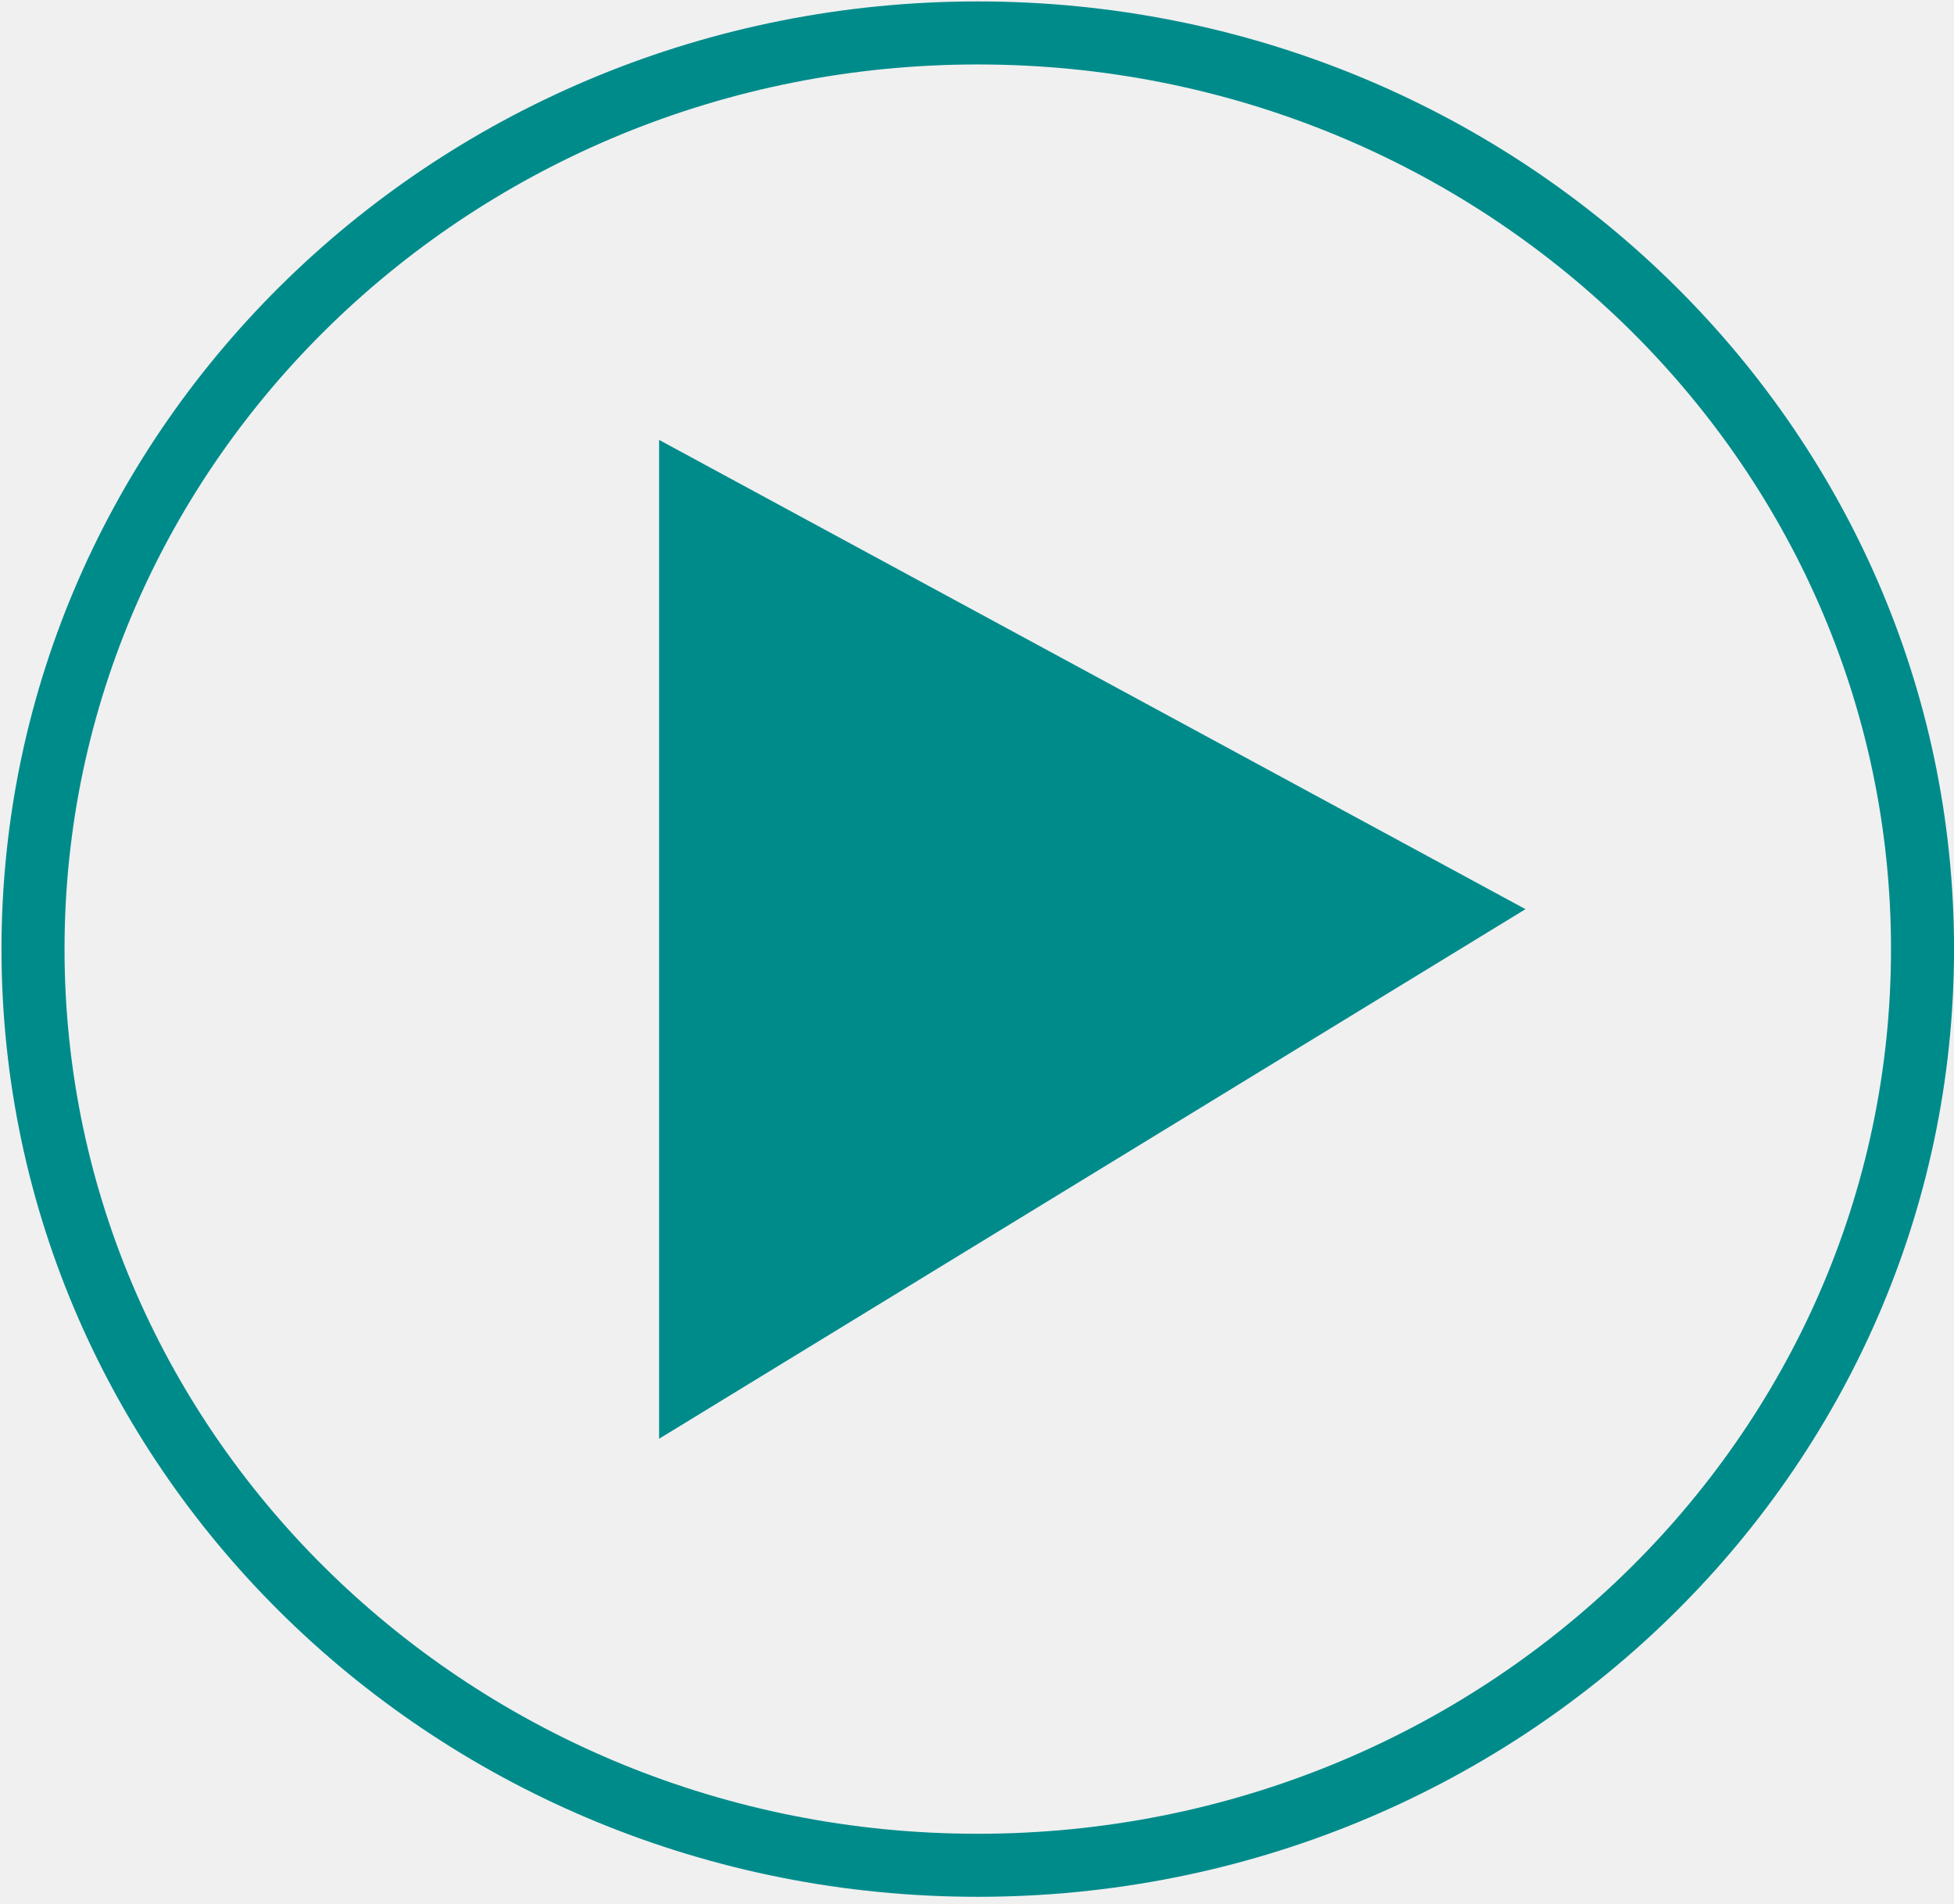
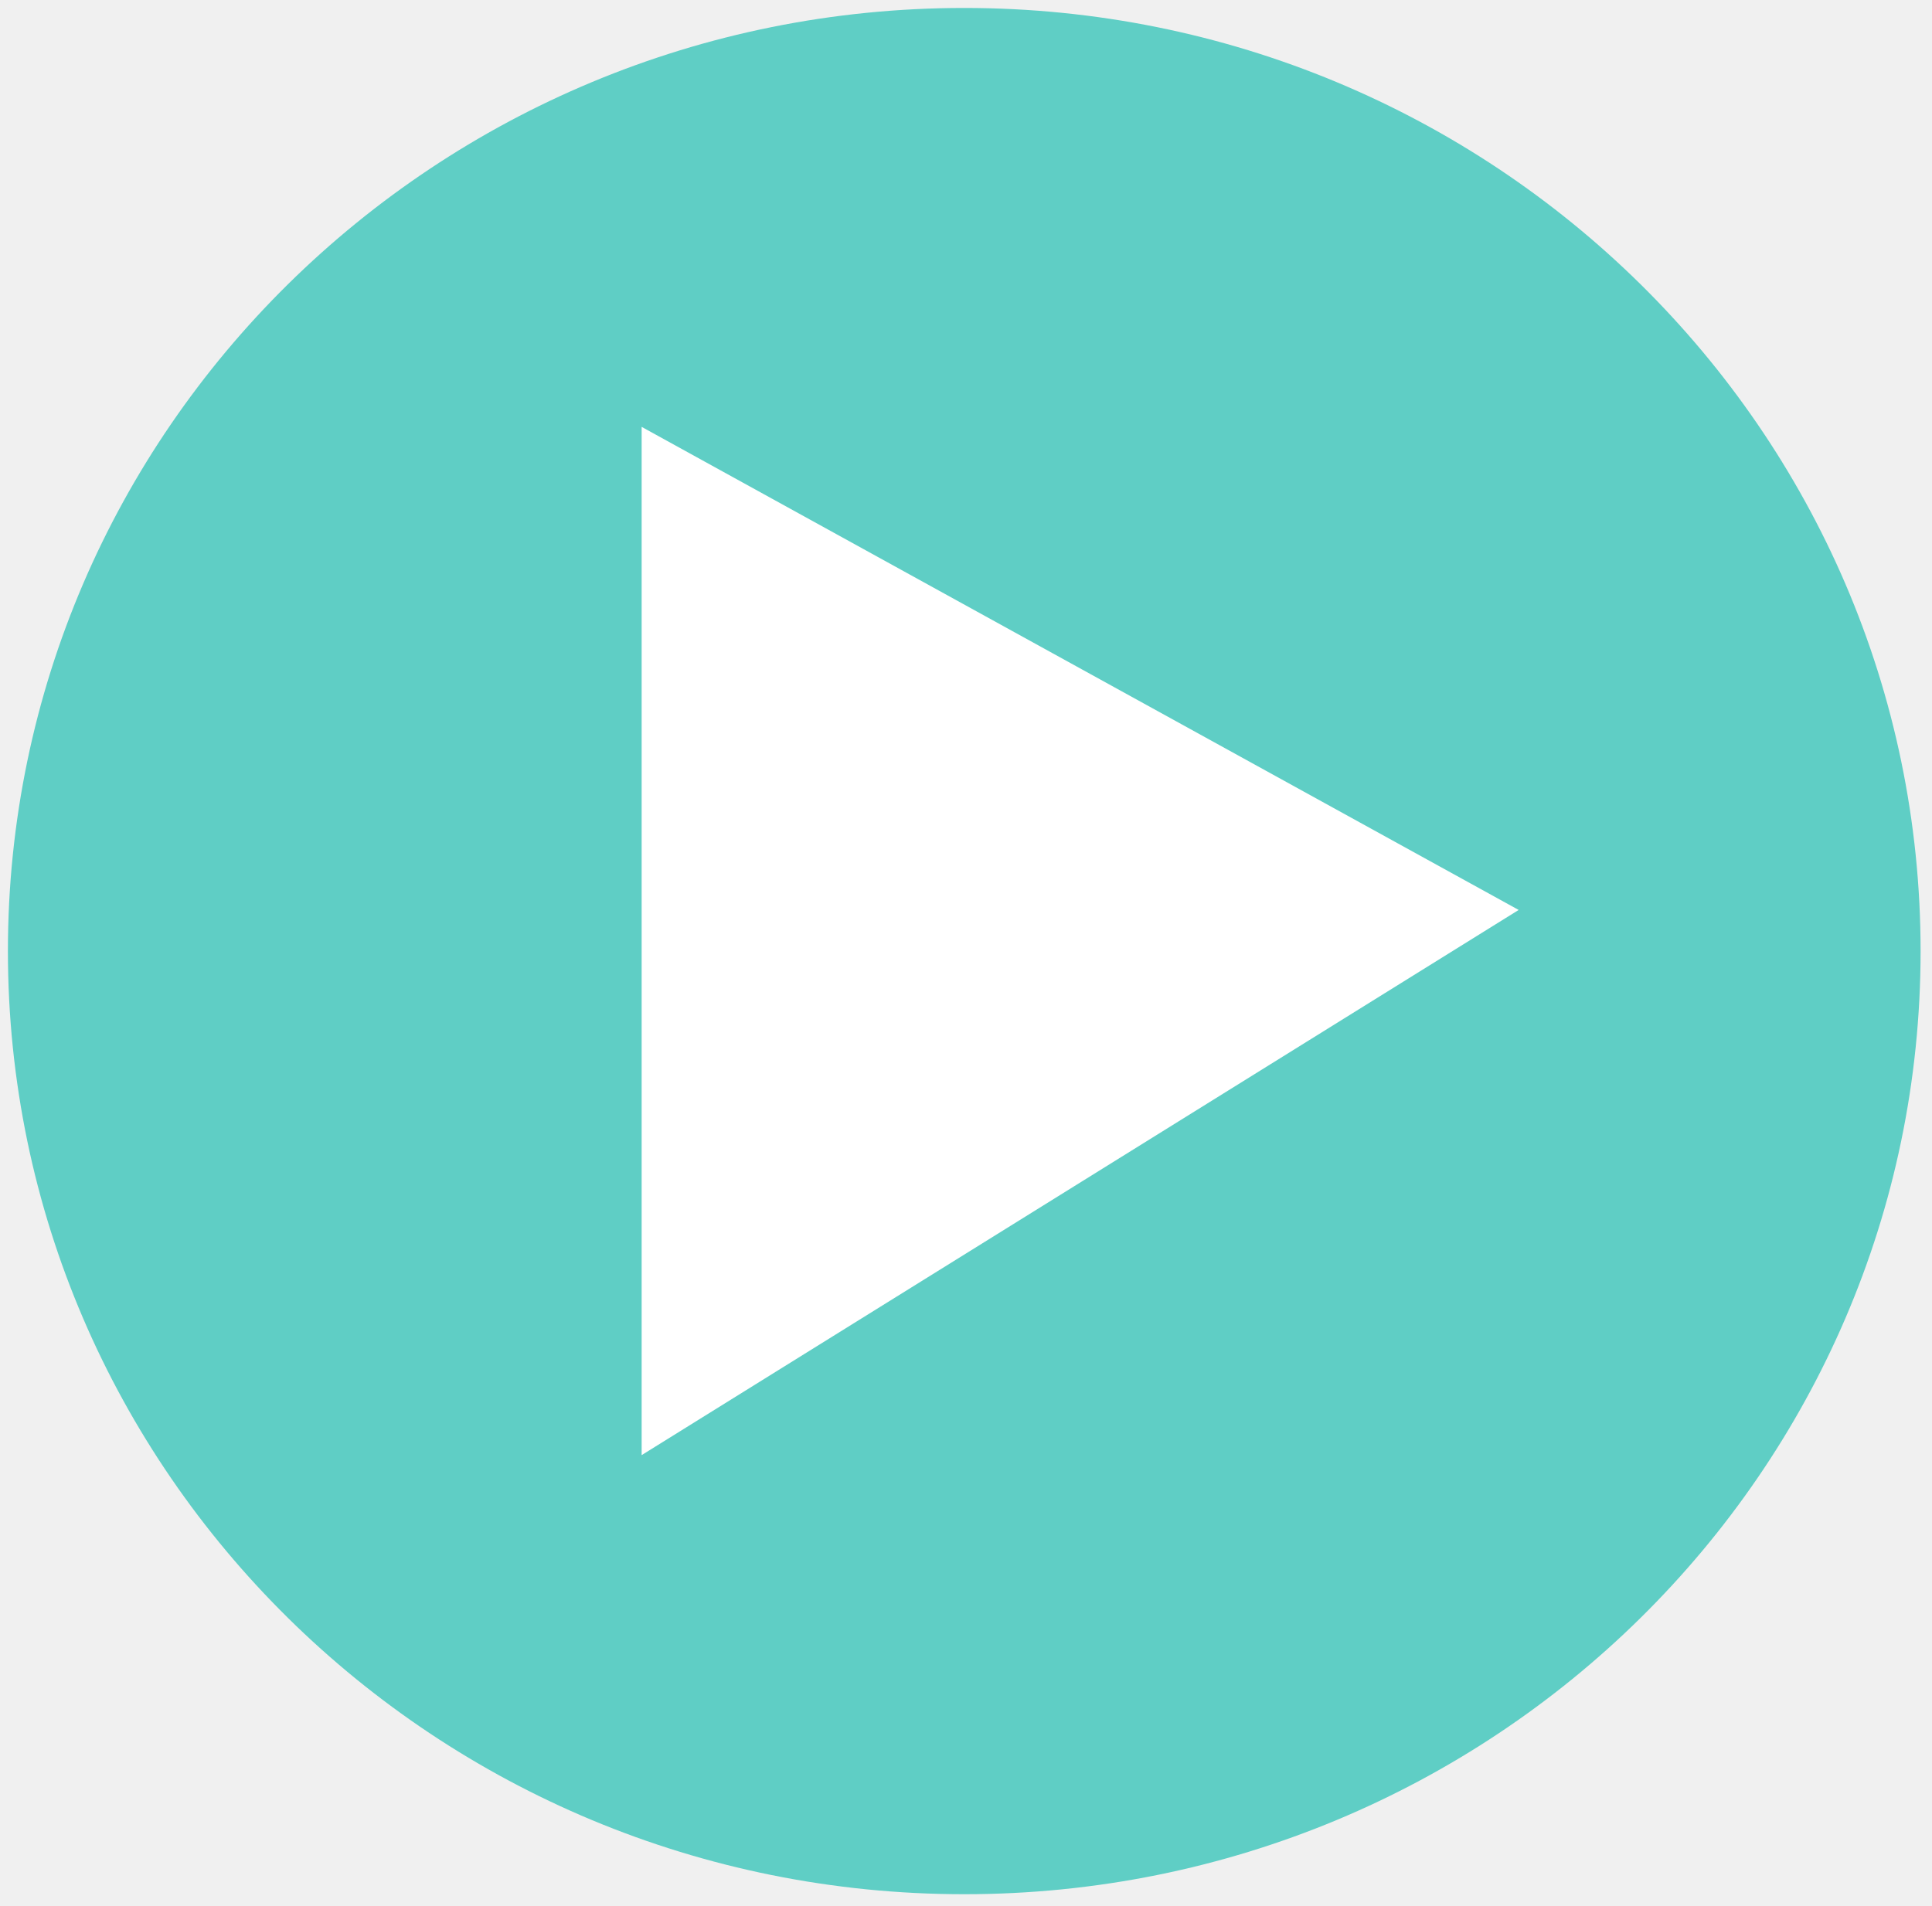
- <svg xmlns="http://www.w3.org/2000/svg" width="155px" height="151px" viewBox="0 0 155 151" version="1.1">
+ <svg xmlns="http://www.w3.org/2000/svg" width="149px" height="147px" viewBox="0 0 149 147" version="1.1">
  <defs />
  <g id="Page-1" stroke="none" stroke-width="1" fill="none" fill-rule="evenodd">
-     <g id="Group" transform="translate(2, 2)">
-       <ellipse id="Shape" stroke="#008B8B" stroke-width="5" cx="75.561" cy="73.287" rx="74.942" ry="72.674" />
-       <polygon id="Shape" fill="#008B8B" points="50.282 32.894 119.008 70.118 50.282 112.127" />
+     <g id="Group">
+       <ellipse id="Shape" fill="#5FCEC5" cx="74.365" cy="73.369" rx="73.755" ry="72.755" />
+       <polygon id="Shape" fill="#FFFFFF" points="49.485 32.93 117.123 70.196 49.485 112.251" />
    </g>
  </g>
</svg>
